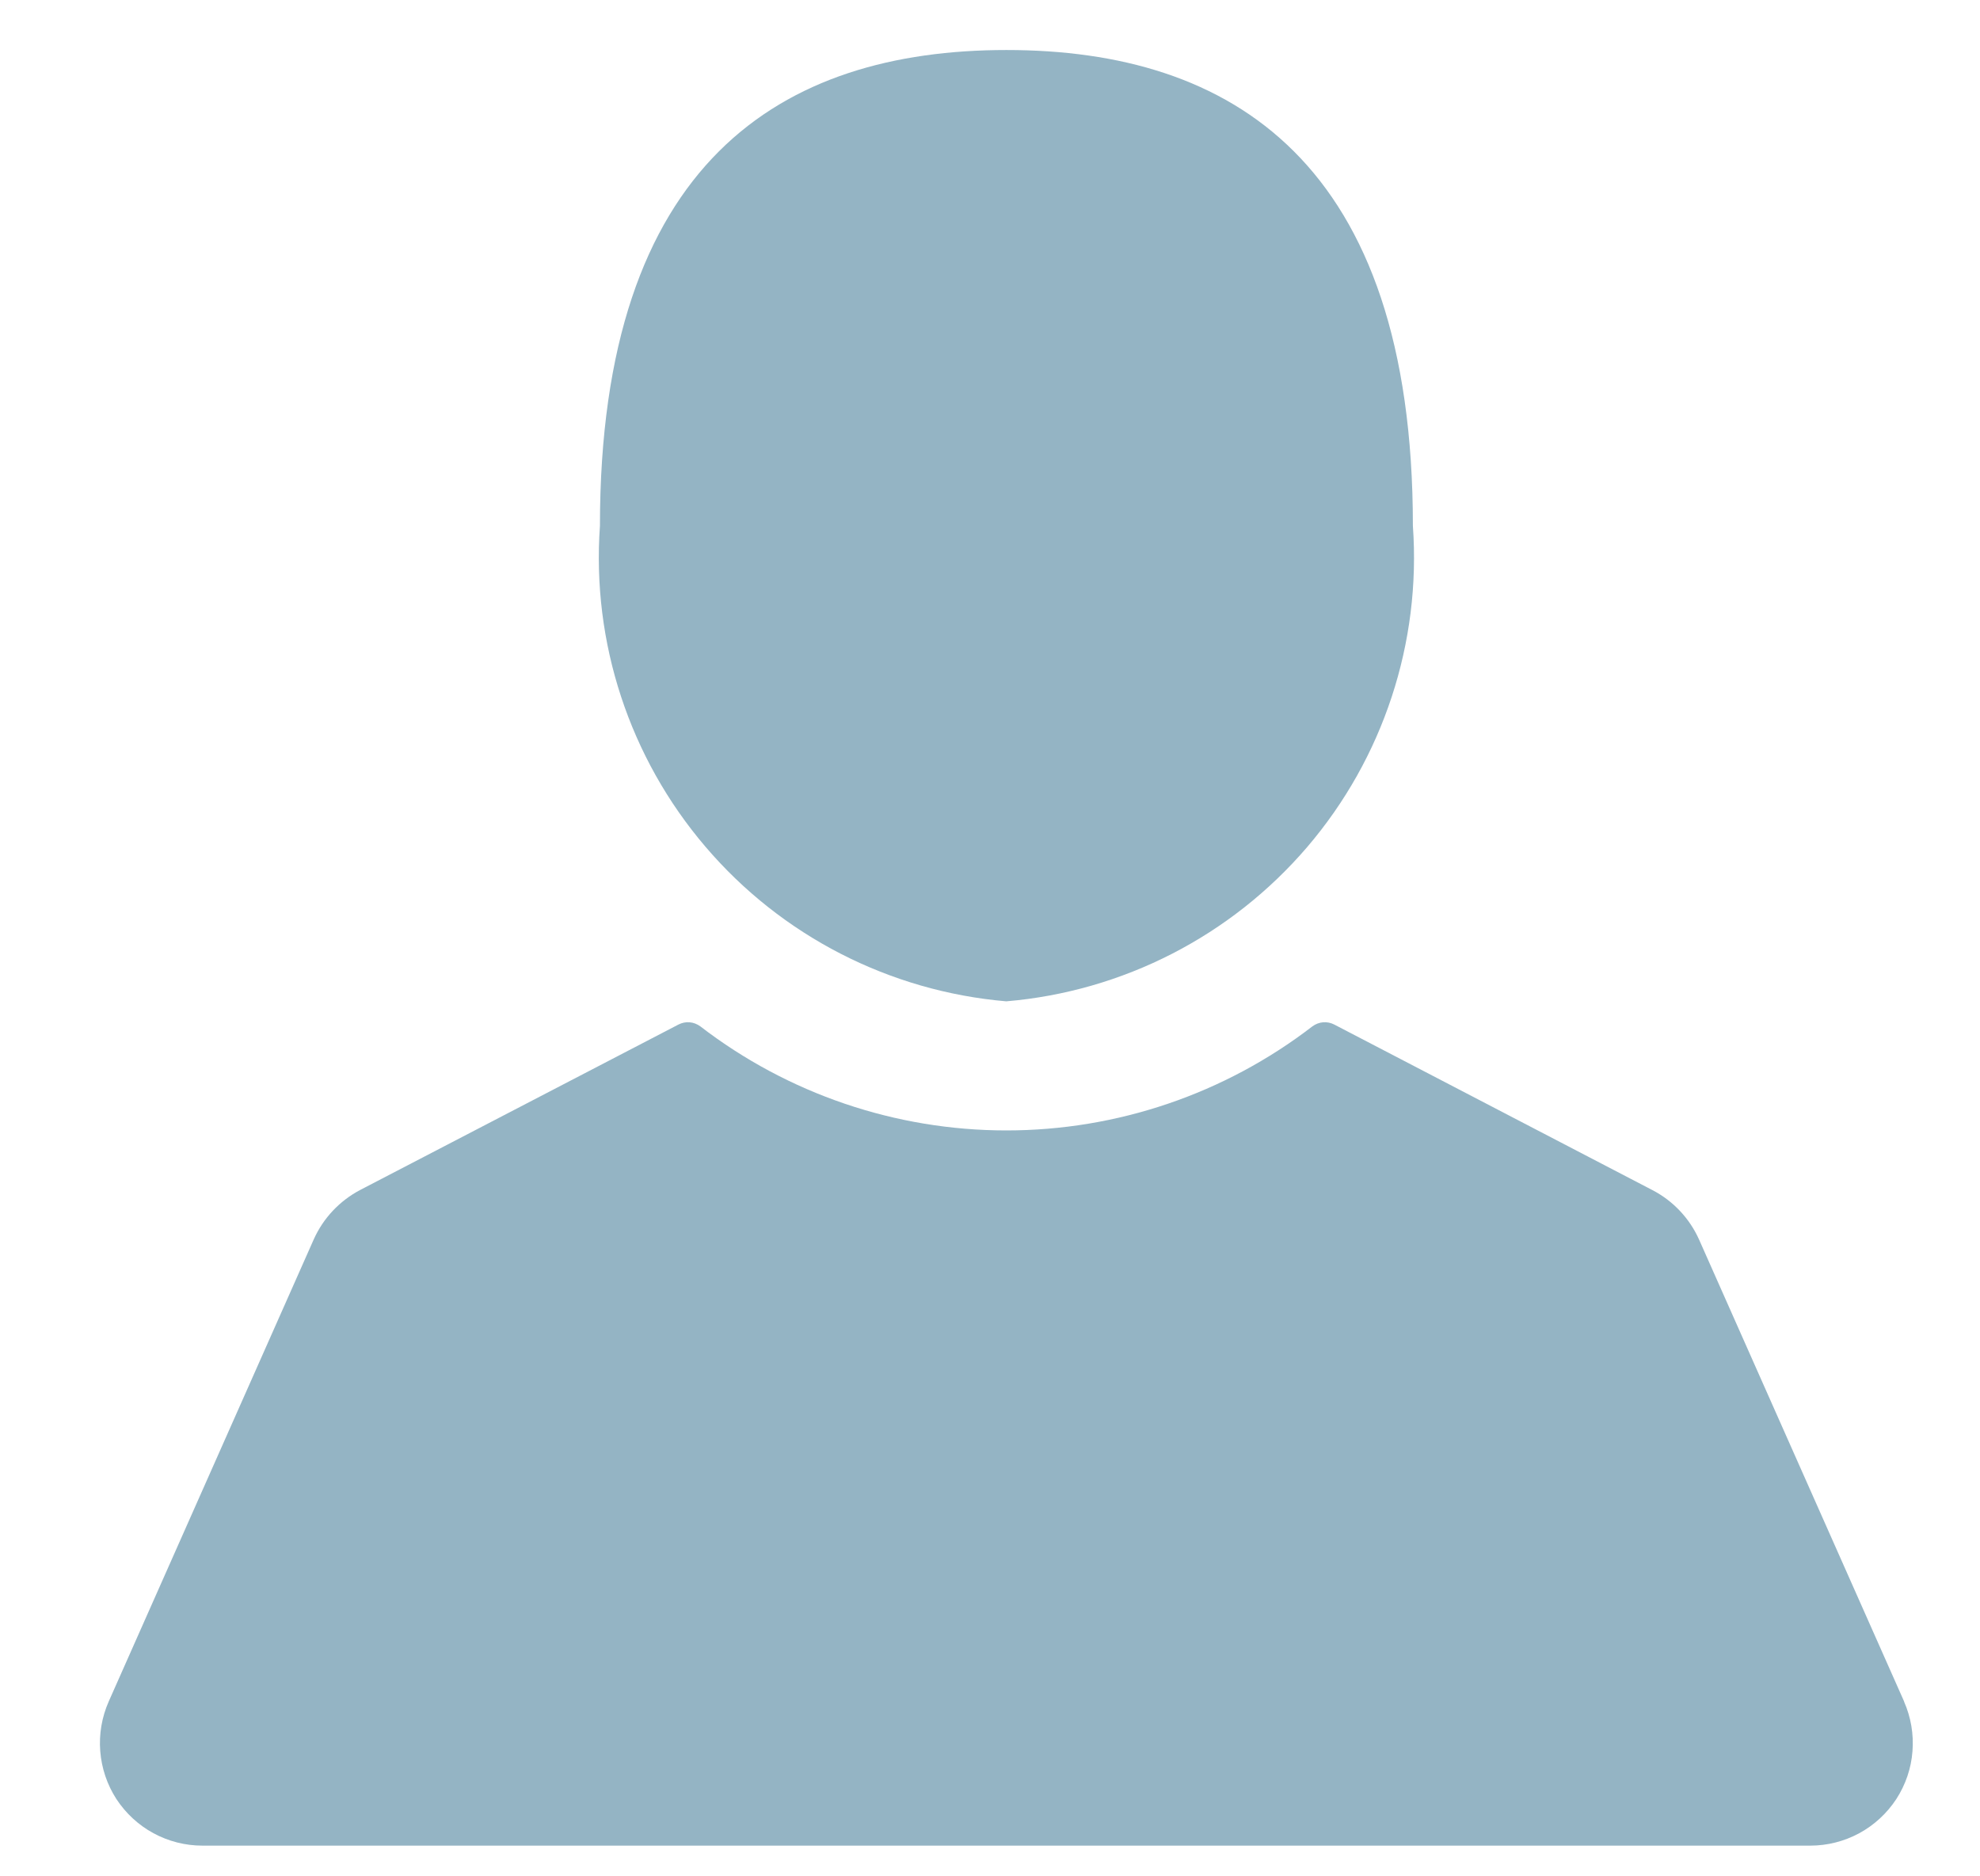
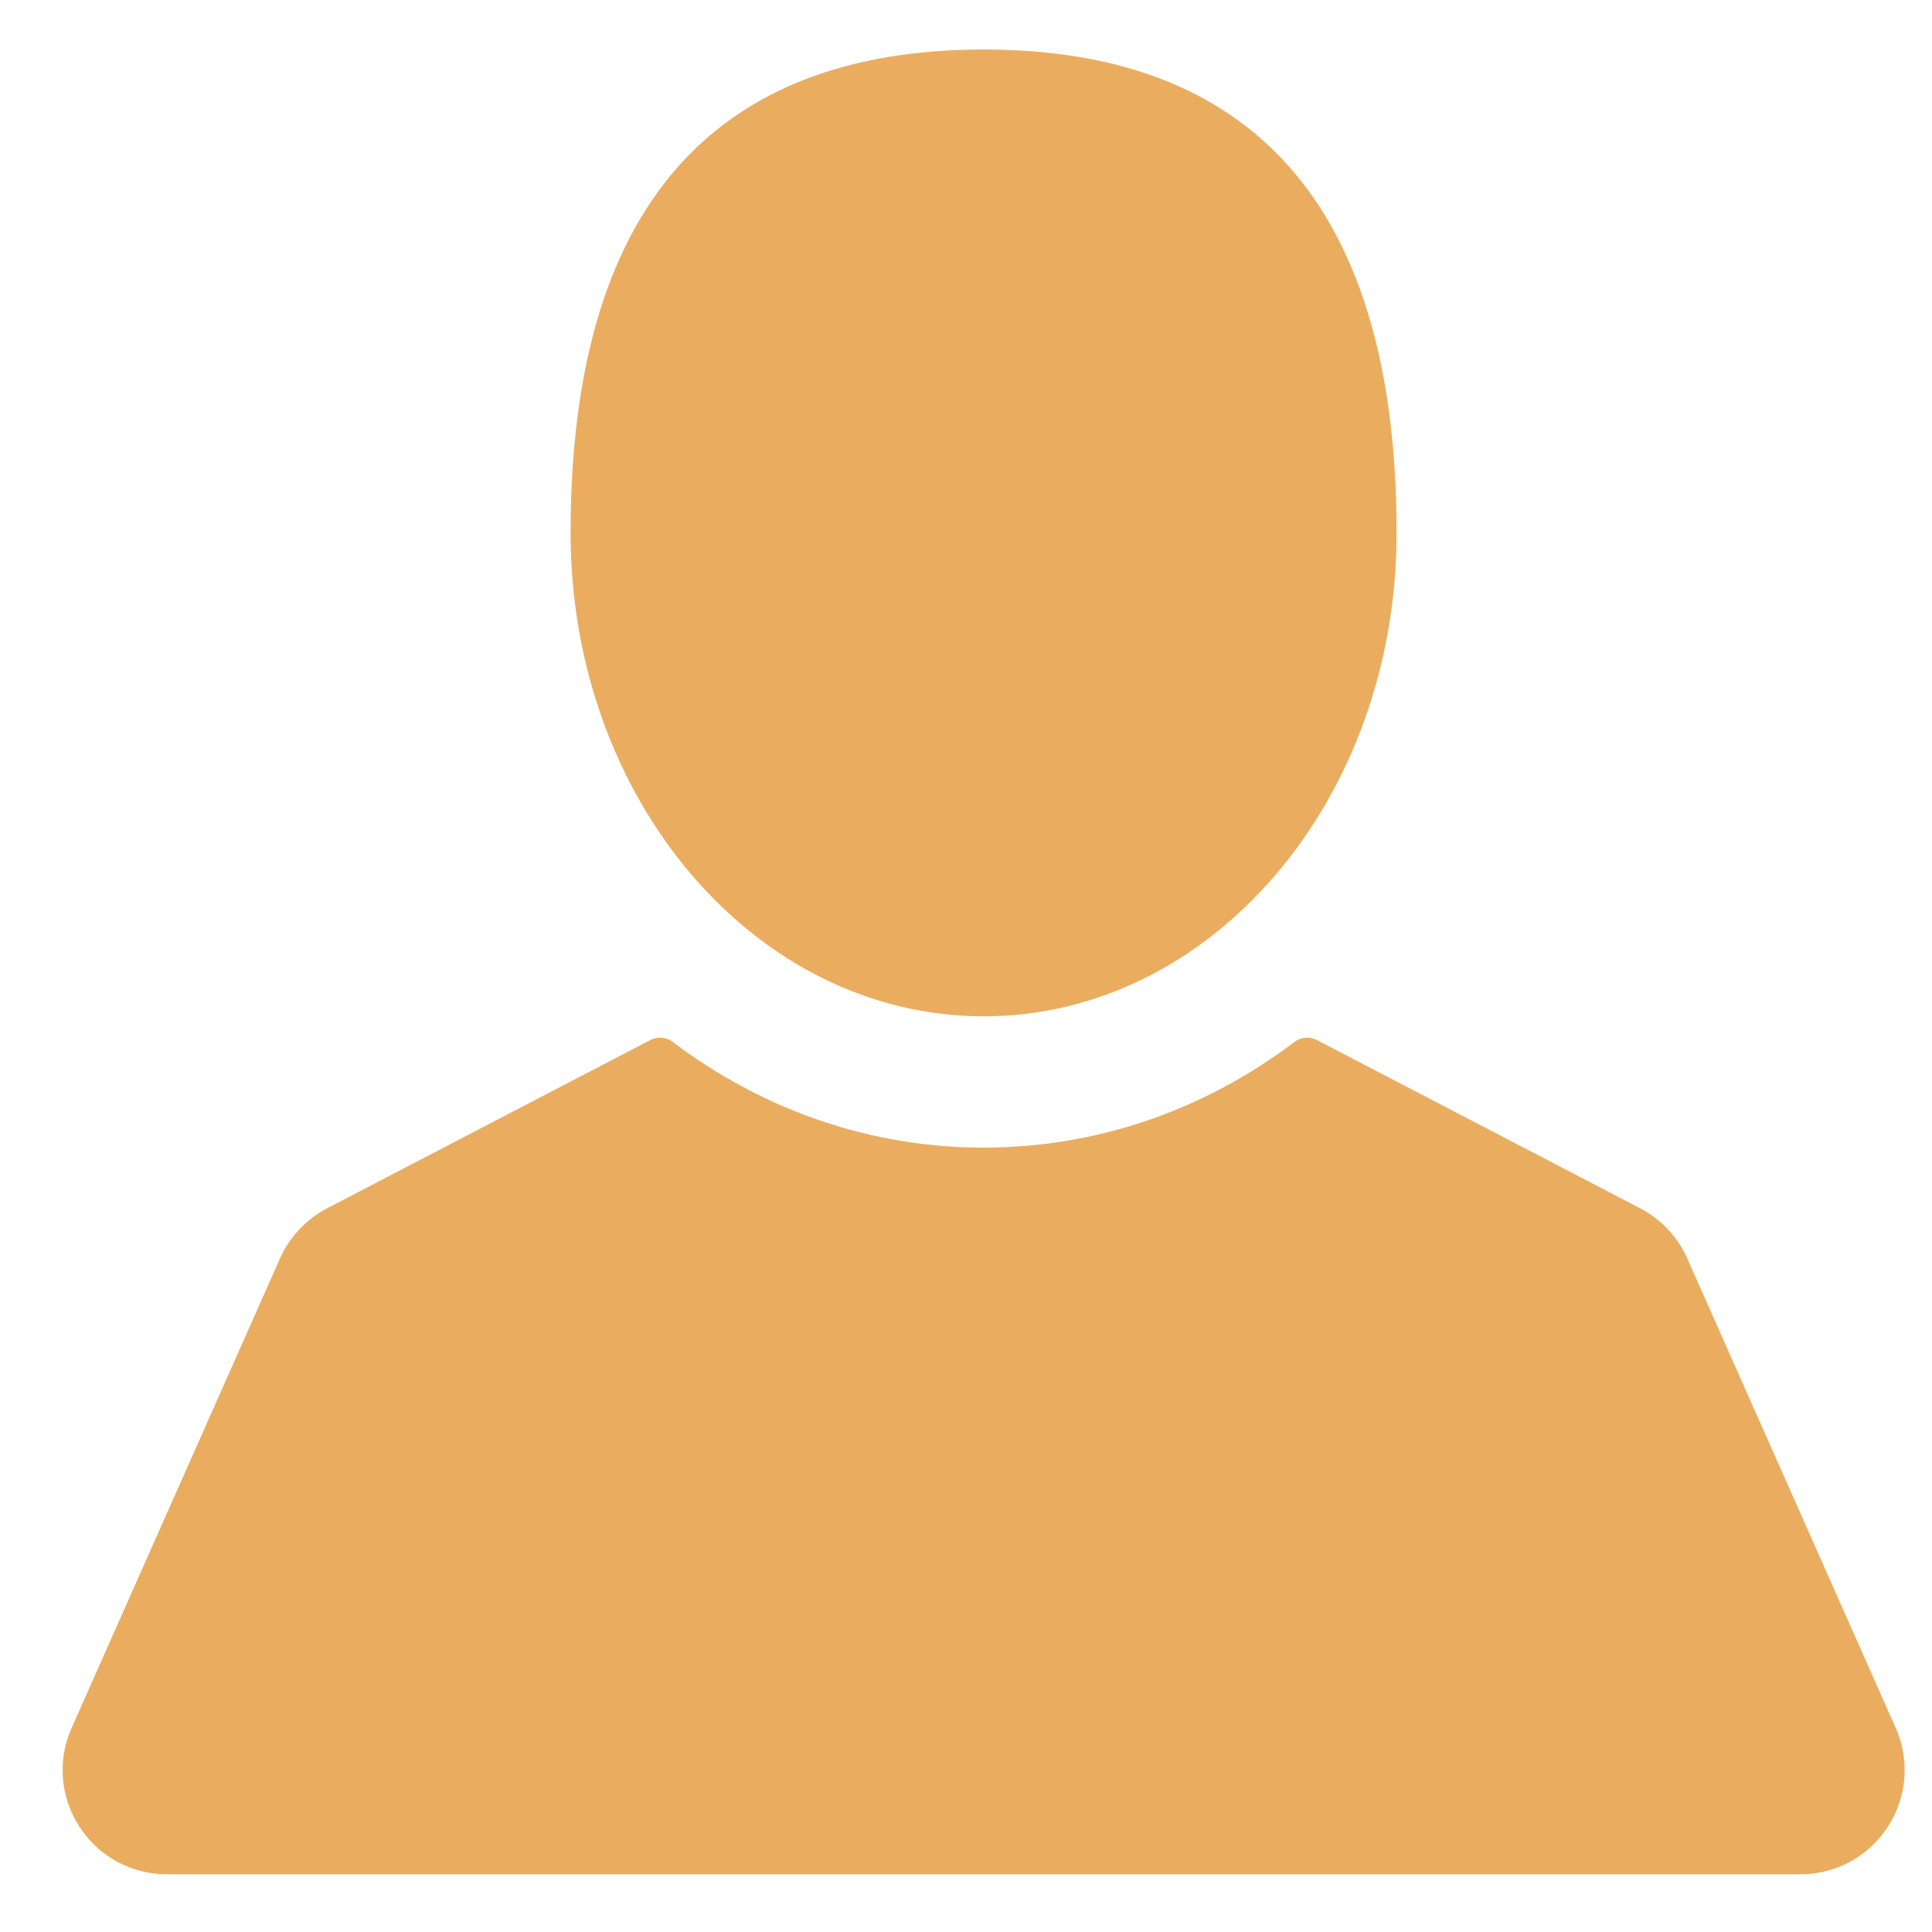
- <svg xmlns="http://www.w3.org/2000/svg" width="19" height="18" viewBox="0 0 19 18" fill="none">
-   <path d="M9.656 9.61C10.776 9.515 11.813 8.983 12.544 8.129C13.274 7.275 13.638 6.168 13.558 5.047C13.558 1.55 11.812 0.48 9.658 0.48C7.503 0.48 5.757 1.55 5.757 5.047C5.677 6.167 6.041 7.274 6.771 8.128C7.5 8.982 8.537 9.514 9.656 9.61V9.61Z" fill="#94B4C4" />
-   <path d="M18.272 16.33L16.304 11.896C16.213 11.693 16.056 11.526 15.859 11.423L12.804 9.833C12.771 9.816 12.734 9.808 12.697 9.811C12.66 9.814 12.624 9.828 12.594 9.85C11.752 10.498 10.72 10.849 9.657 10.849C8.595 10.849 7.562 10.498 6.72 9.85C6.69 9.828 6.654 9.814 6.617 9.811C6.58 9.808 6.543 9.816 6.51 9.833L3.457 11.42C3.259 11.524 3.102 11.691 3.011 11.894L1.043 16.33C0.977 16.48 0.949 16.644 0.962 16.807C0.975 16.971 1.028 17.128 1.117 17.266C1.207 17.403 1.329 17.516 1.473 17.594C1.617 17.672 1.778 17.713 1.942 17.713H17.372C17.535 17.713 17.697 17.672 17.841 17.594C17.985 17.516 18.107 17.403 18.197 17.266C18.286 17.128 18.34 16.971 18.352 16.807C18.365 16.644 18.337 16.48 18.271 16.33H18.272Z" fill="#94B4C4" />
+ <svg xmlns="http://www.w3.org/2000/svg" width="24" height="24" viewBox="0 0 24 24" fill="none">
+   <path d="M12.219 12.625C15.052 12.625 17.349 9.937 17.349 6.62C17.349 2.021 15.053 0.615 12.219 0.615C9.385 0.615 7.088 2.021 7.088 6.62C7.088 9.937 9.385 12.625 12.219 12.625Z" fill="#EAAD5F" />
+   <path d="M23.549 21.464L20.96 15.633C20.842 15.366 20.634 15.145 20.375 15.01L16.358 12.919C16.269 12.873 16.162 12.882 16.082 12.942C14.946 13.801 13.61 14.256 12.219 14.256C10.828 14.256 9.492 13.801 8.356 12.942C8.276 12.882 8.169 12.873 8.08 12.919L4.063 15.01C3.804 15.145 3.597 15.366 3.478 15.633L0.89 21.464C0.711 21.866 0.748 22.326 0.988 22.694C1.227 23.063 1.633 23.283 2.073 23.283H22.366C22.805 23.283 23.211 23.063 23.451 22.694C23.69 22.326 23.727 21.866 23.549 21.464Z" fill="#EAAD5F" />
</svg>
